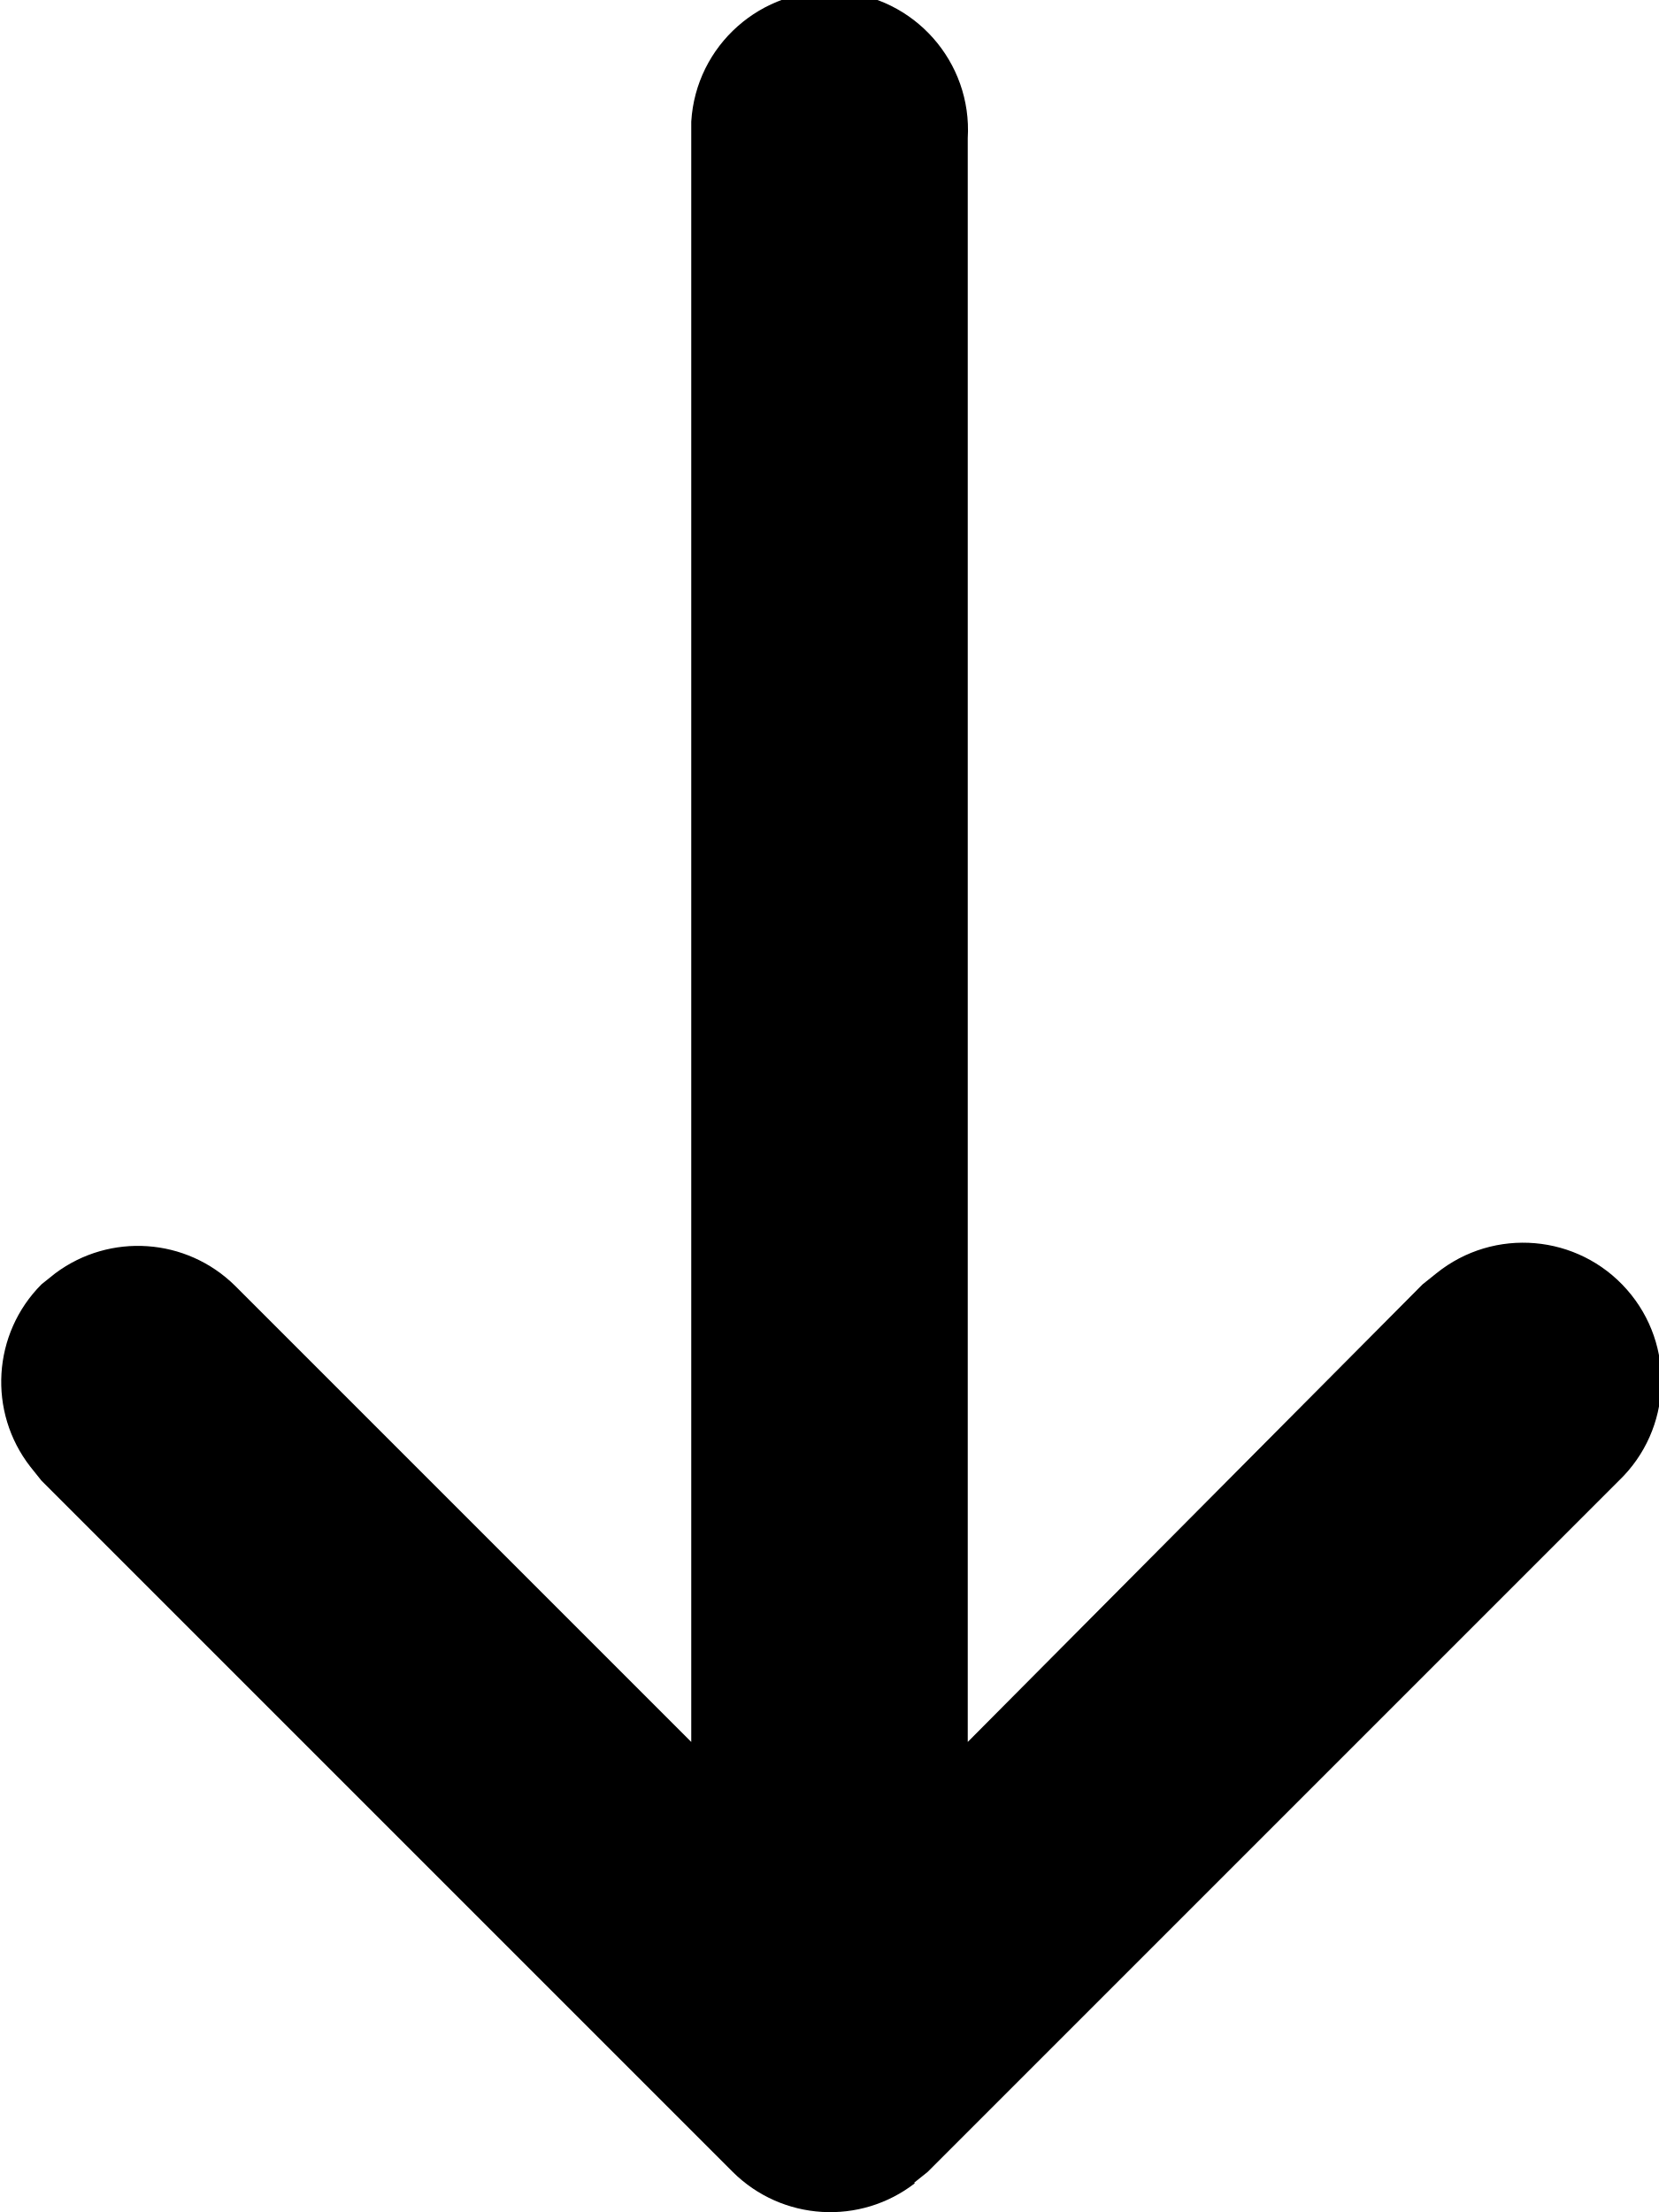
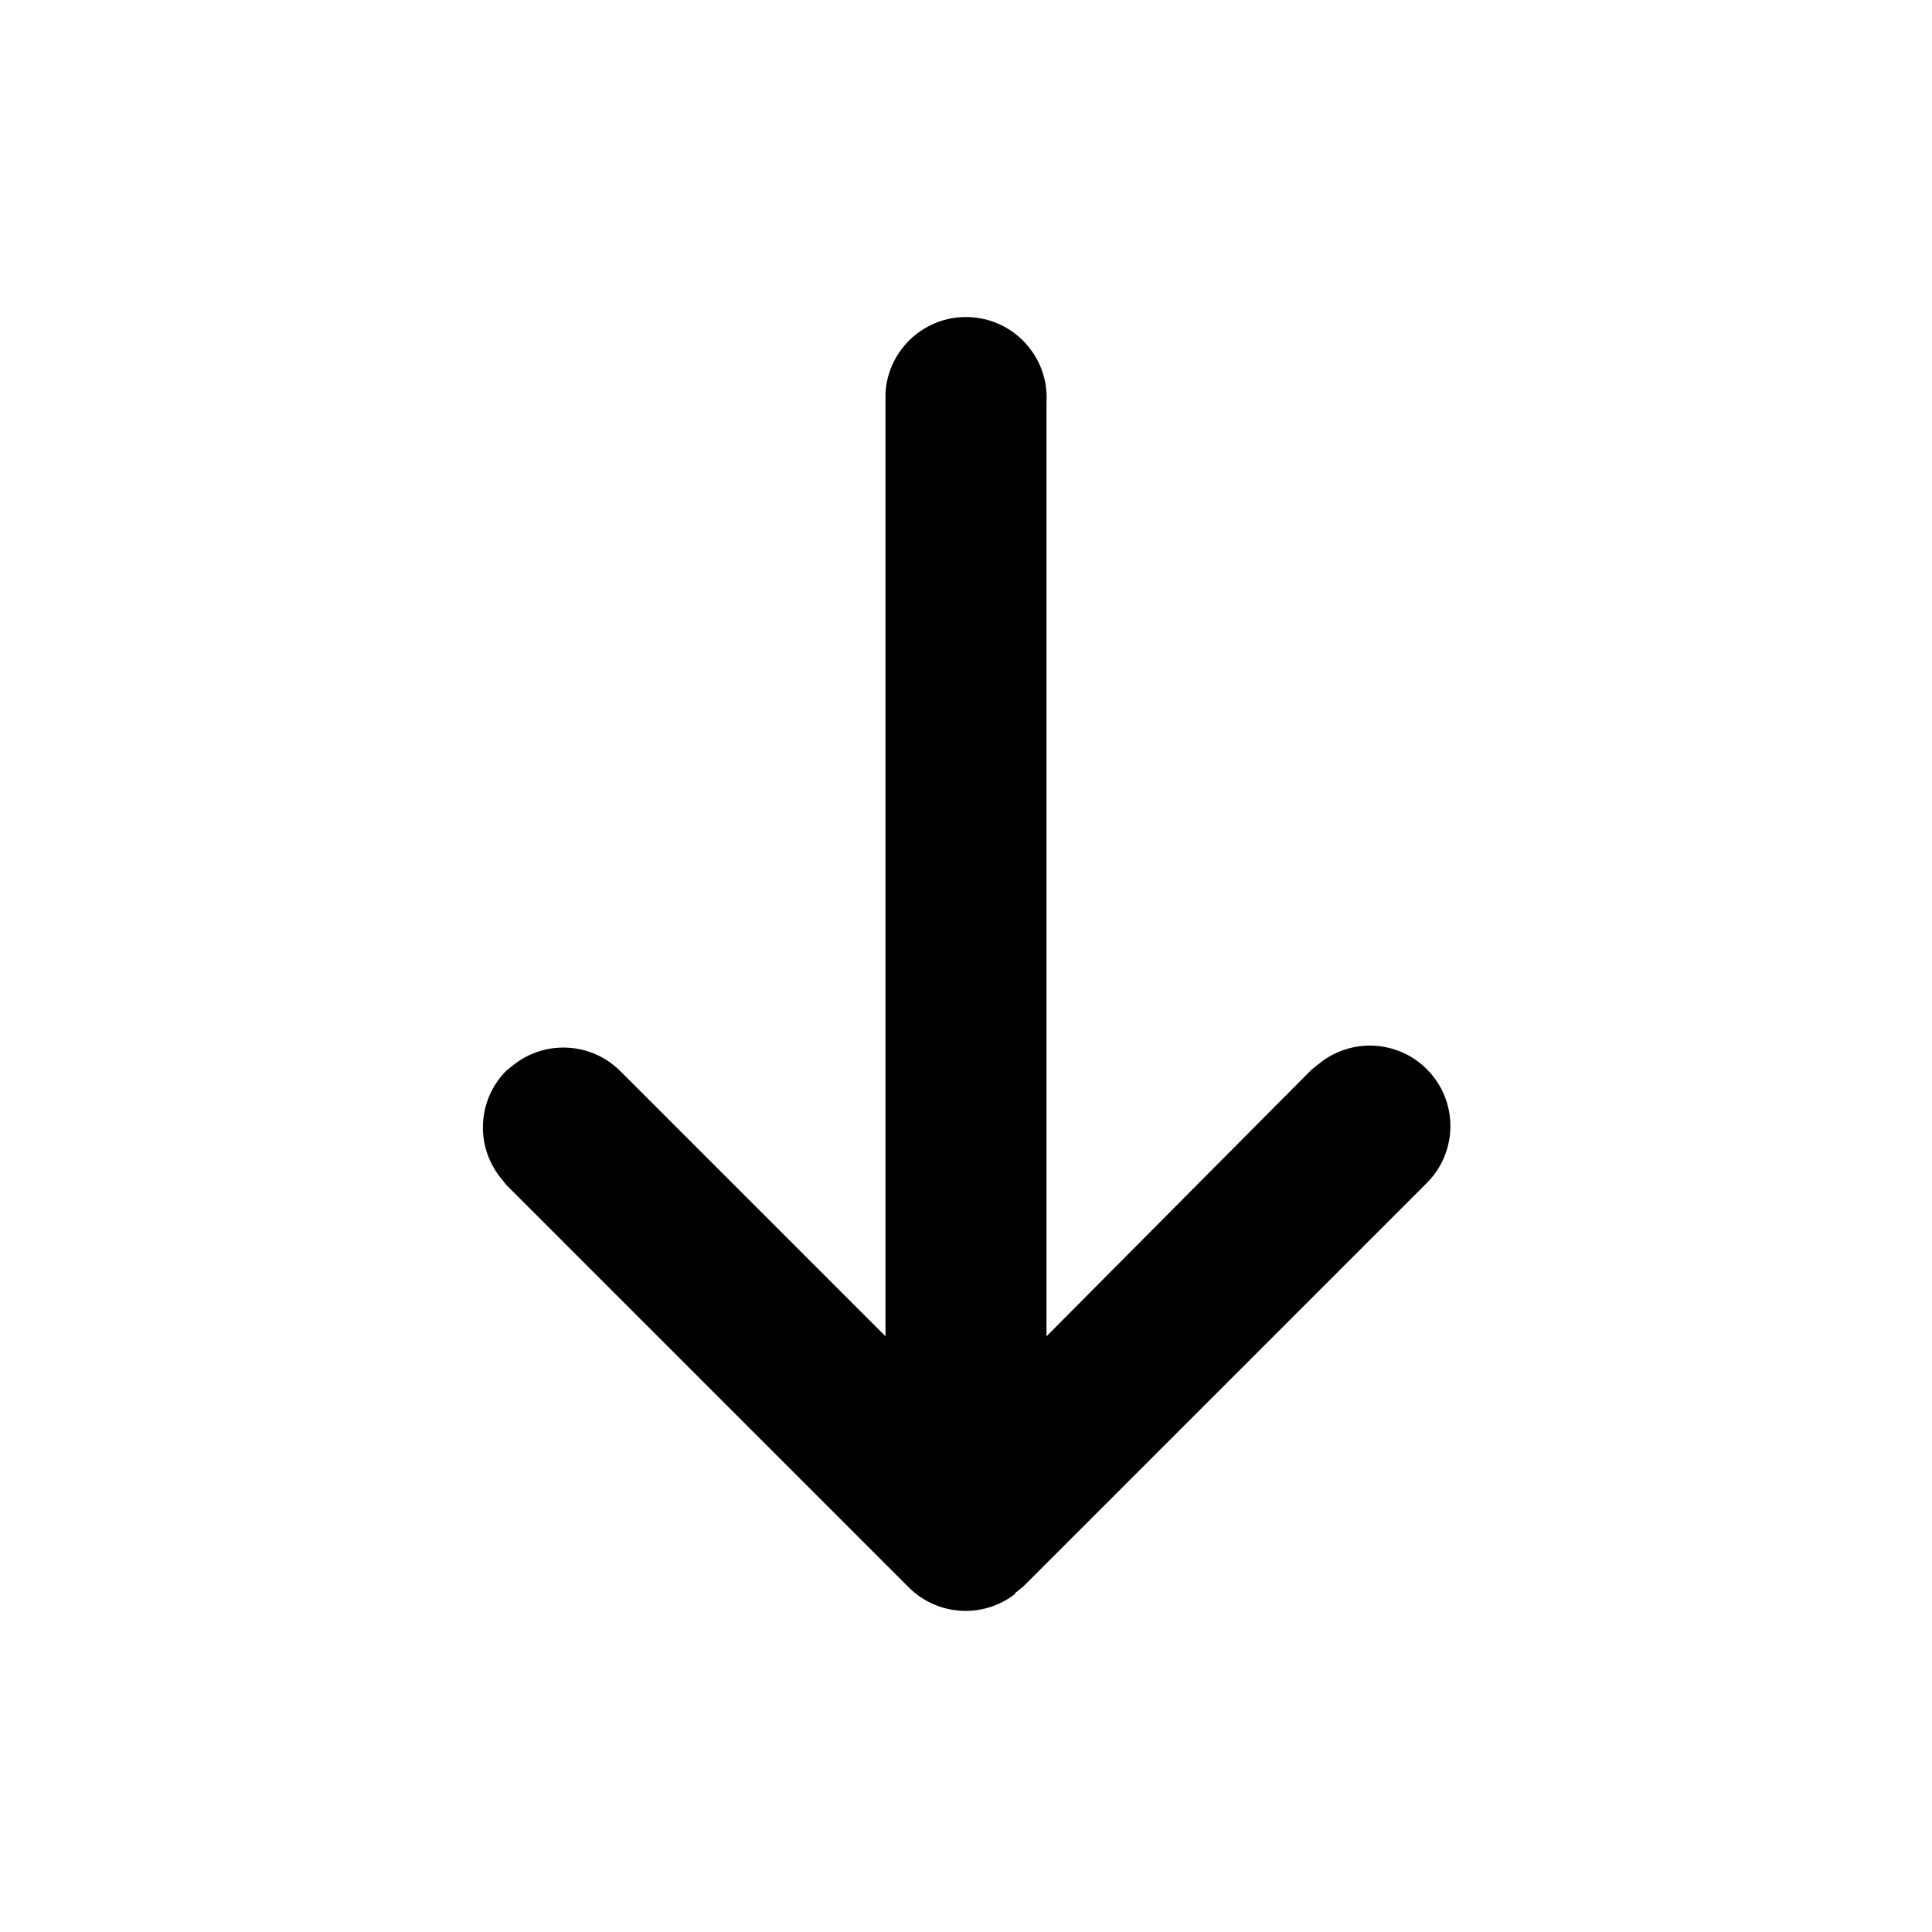
- <svg xmlns="http://www.w3.org/2000/svg" fill="none" viewBox="0 0 12 16">
-   <path fill="currentColor" d="m6.61 15.79.1-.08 5-5a1 1 0 0 0-1.32-1.5l-.1.08L7 12.6V1a1 1 0 0 0-2-.12V12.6l-3.3-3.3A1 1 0 0 0 .4 9.21l-.1.08a1 1 0 0 0-.08 1.32l.08.1 5 5a1 1 0 0 0 1.32.08" />
+ <svg xmlns="http://www.w3.org/2000/svg" fill="none" viewBox="0 0 24 24">
+   <path fill="currentColor" d="m12.61 19.79.1-.08 5-5a1 1 0 0 0-1.32-1.5l-.1.08L13 16.6V5a1 1 0 0 0-2-.12V16.6l-3.3-3.3a1 1 0 0 0-1.31-.08l-.1.08a1 1 0 0 0-.08 1.32l.08.1 5 5a1 1 0 0 0 1.32.08" />
</svg>
